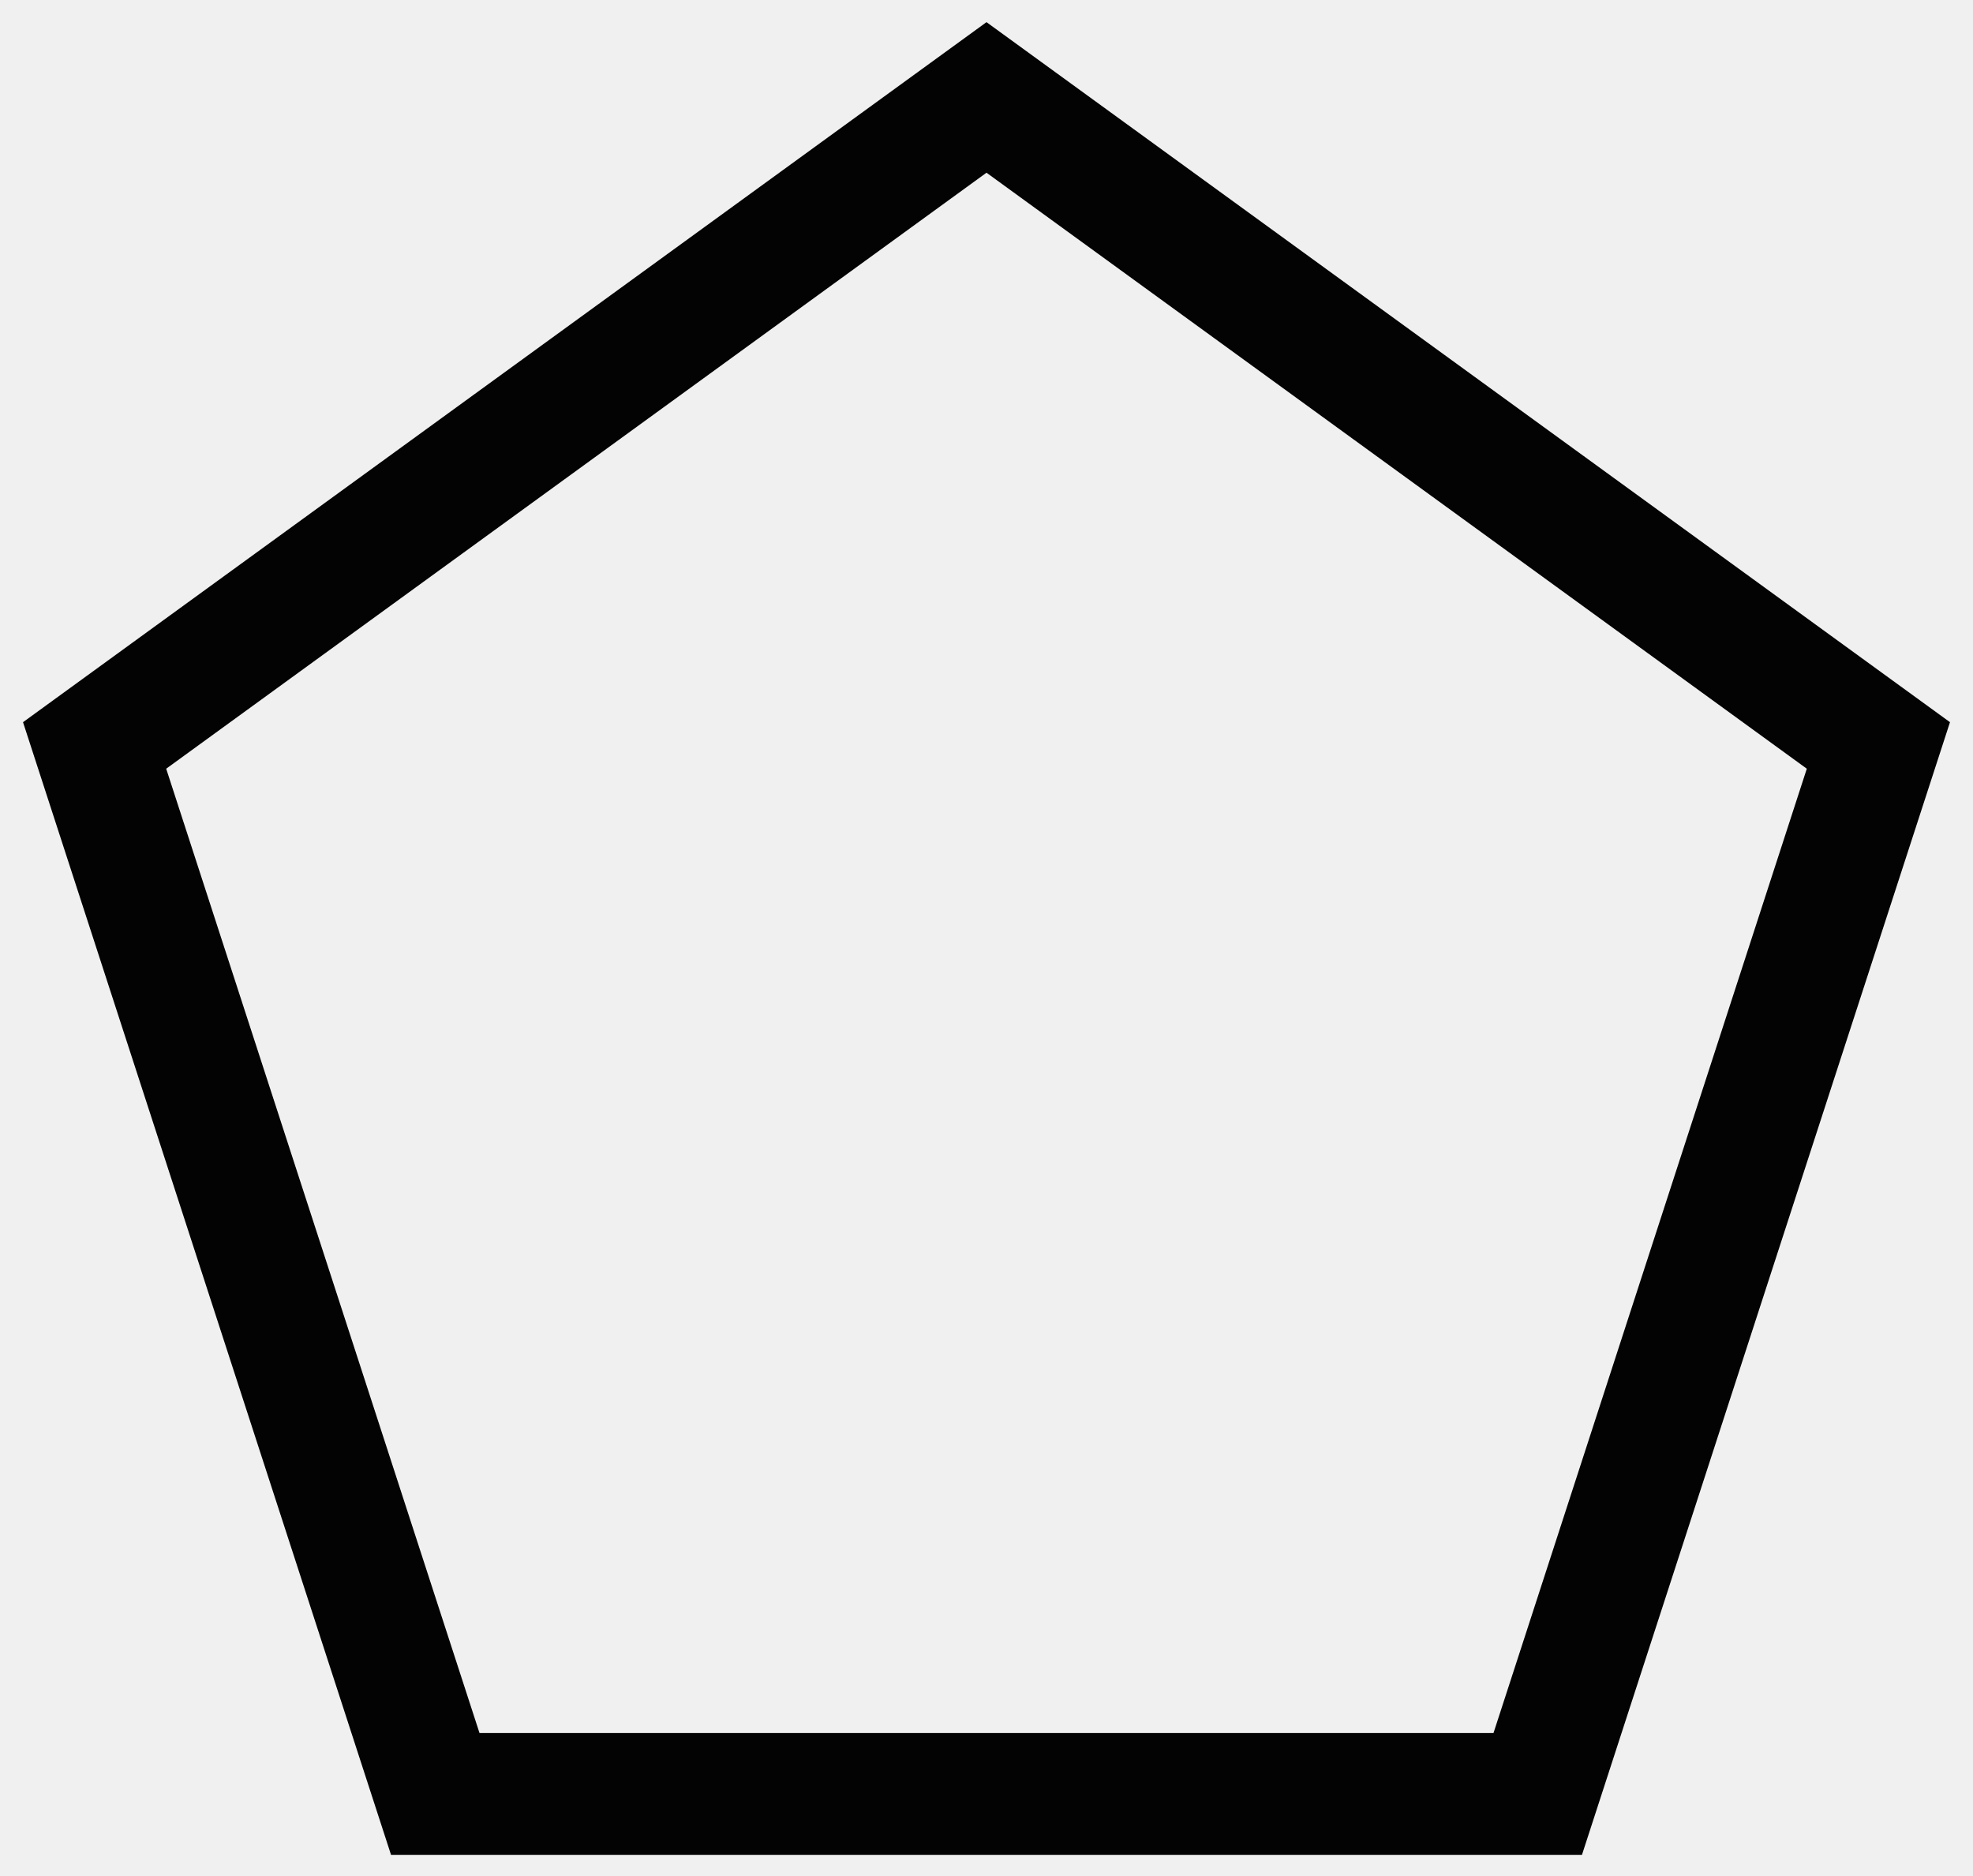
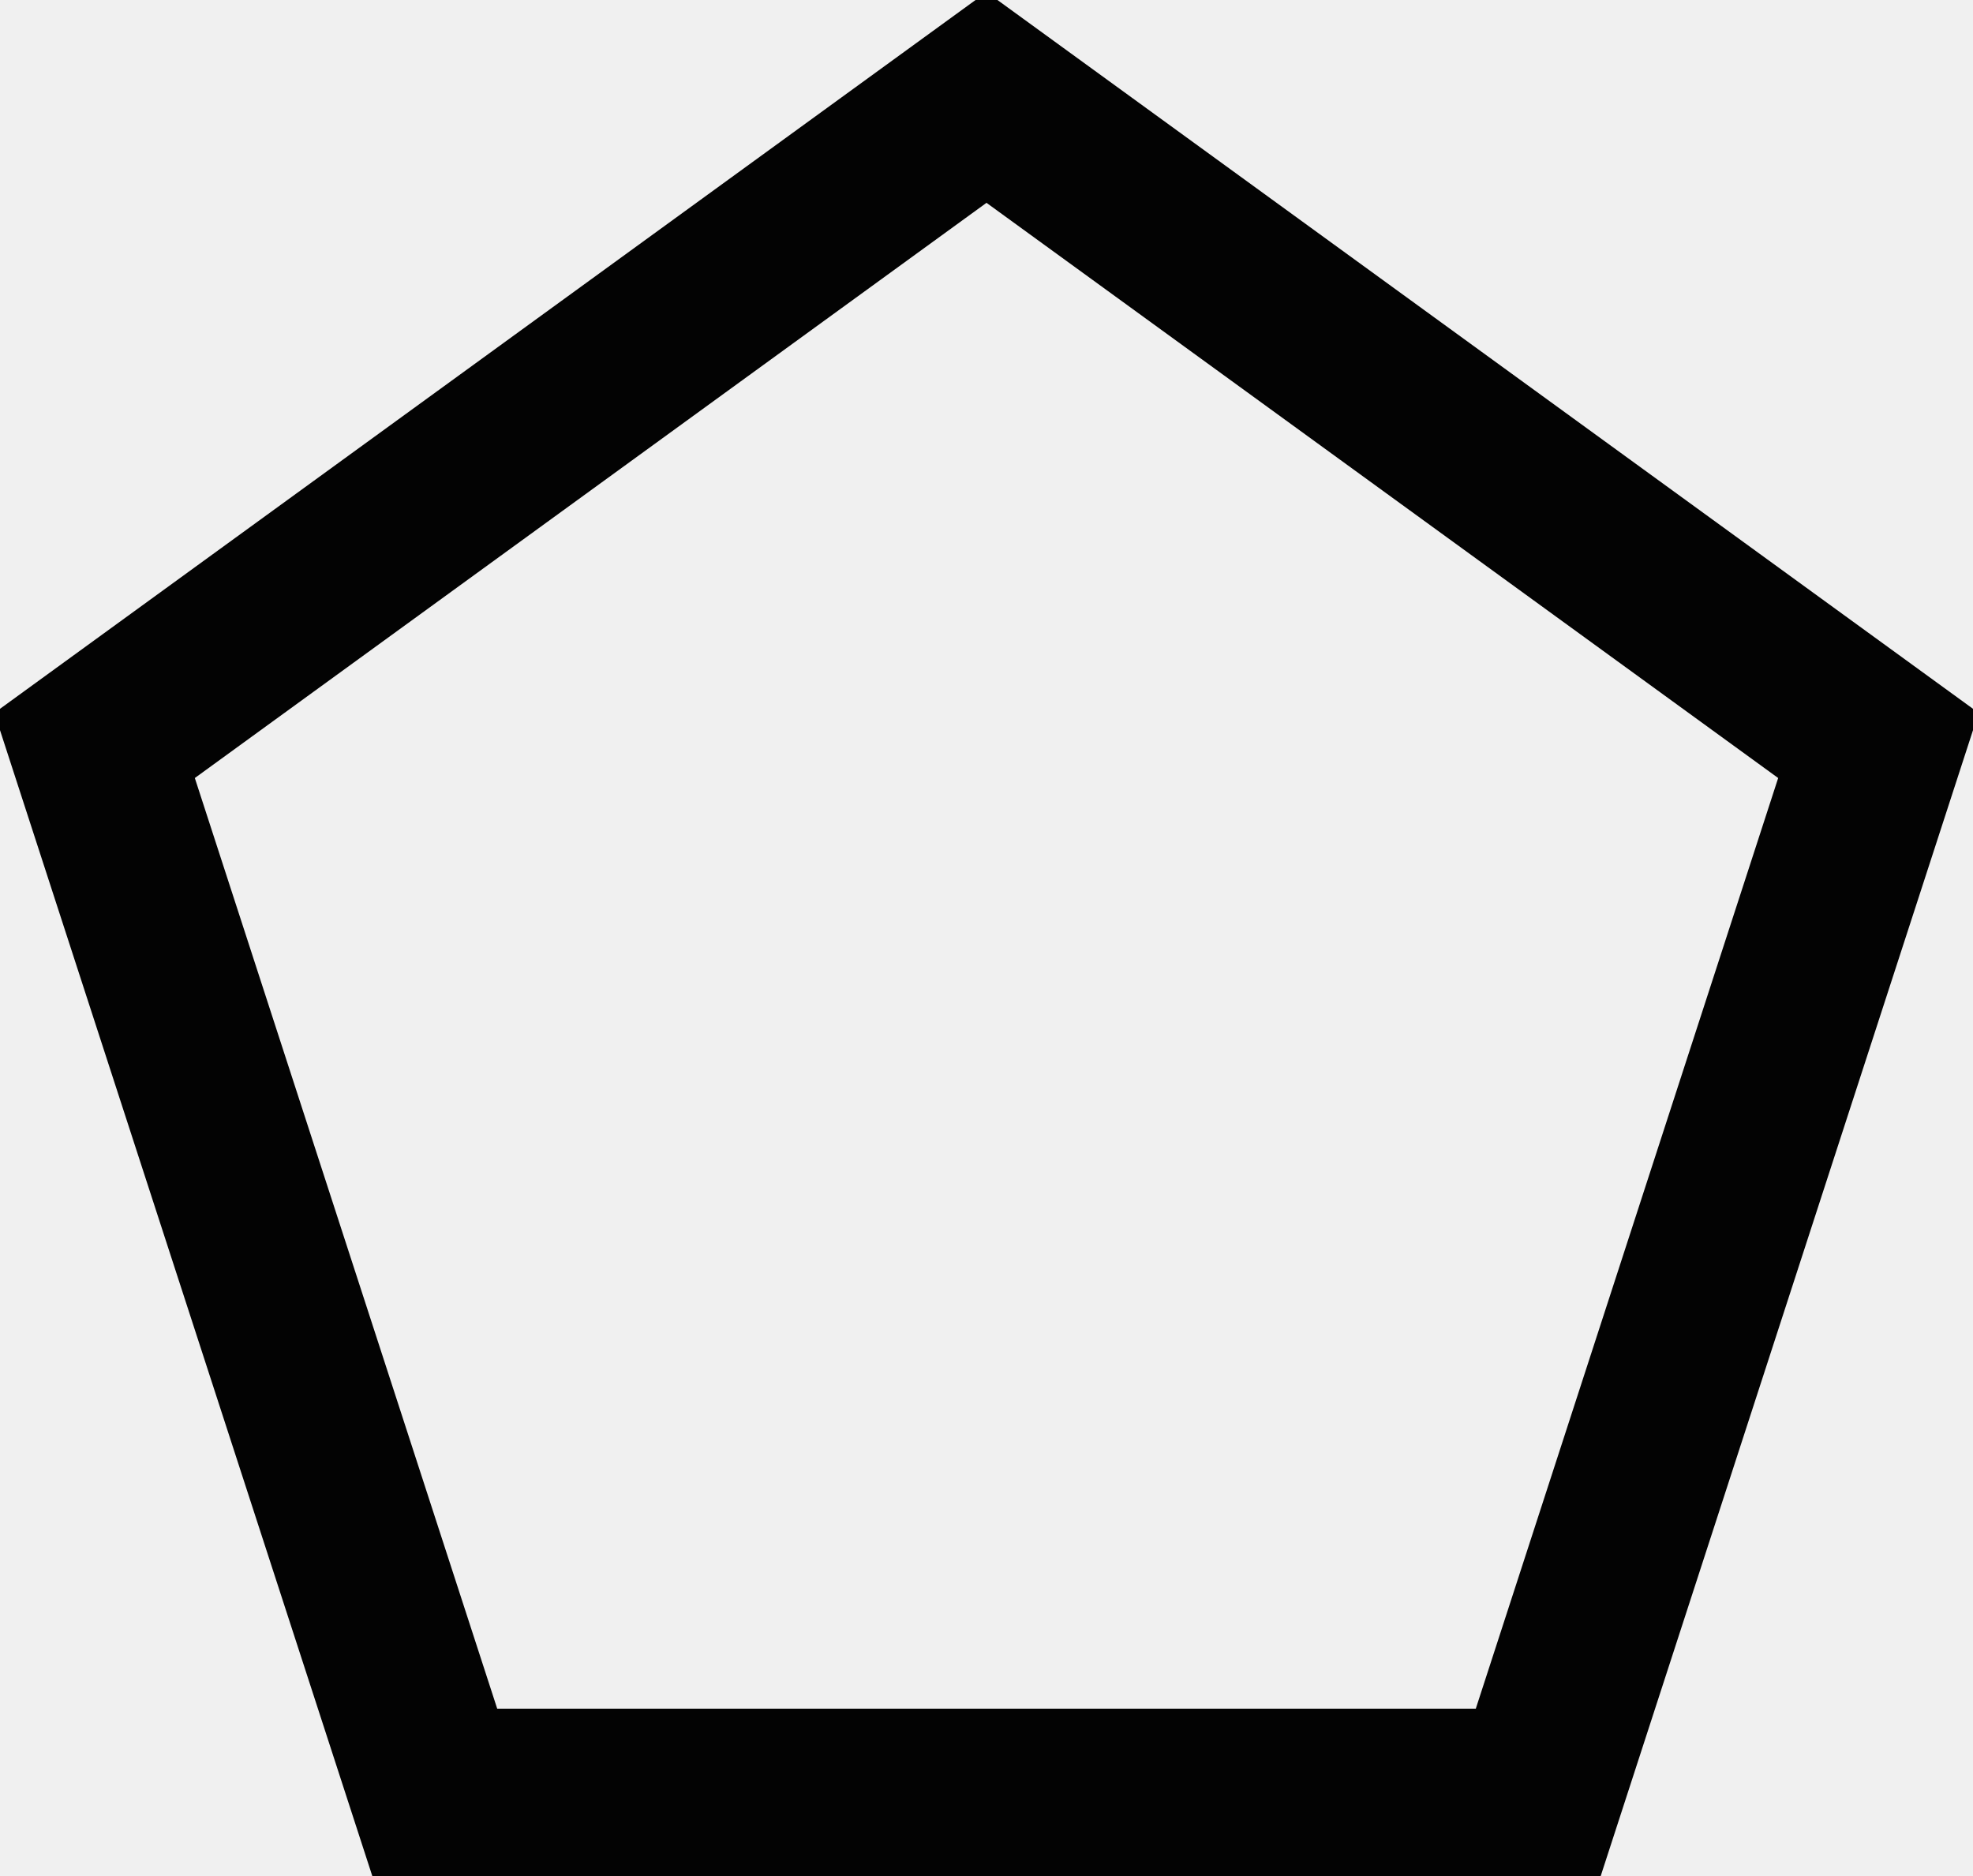
<svg xmlns="http://www.w3.org/2000/svg" width="81px" height="77px" viewBox="0 0 81 77" version="1.1">
  <g id="Page-1" stroke="none" stroke-width="1" fill="none" fill-rule="evenodd" fill-opacity="0">
-     <polygon id="Polygon" stroke="#030303" stroke-width="5" fill="#FFFFFF" points="40.5 4 77.116 30.603 63.13 73.647 17.87 73.647 3.884 30.603" />
+     <polygon id="Polygon" stroke="#030303" stroke-width="7" fill="#FFFFFF" points="40.5 4 77.116 30.603 63.13 73.647 17.87 73.647 3.884 30.603" />
  </g>
</svg>
